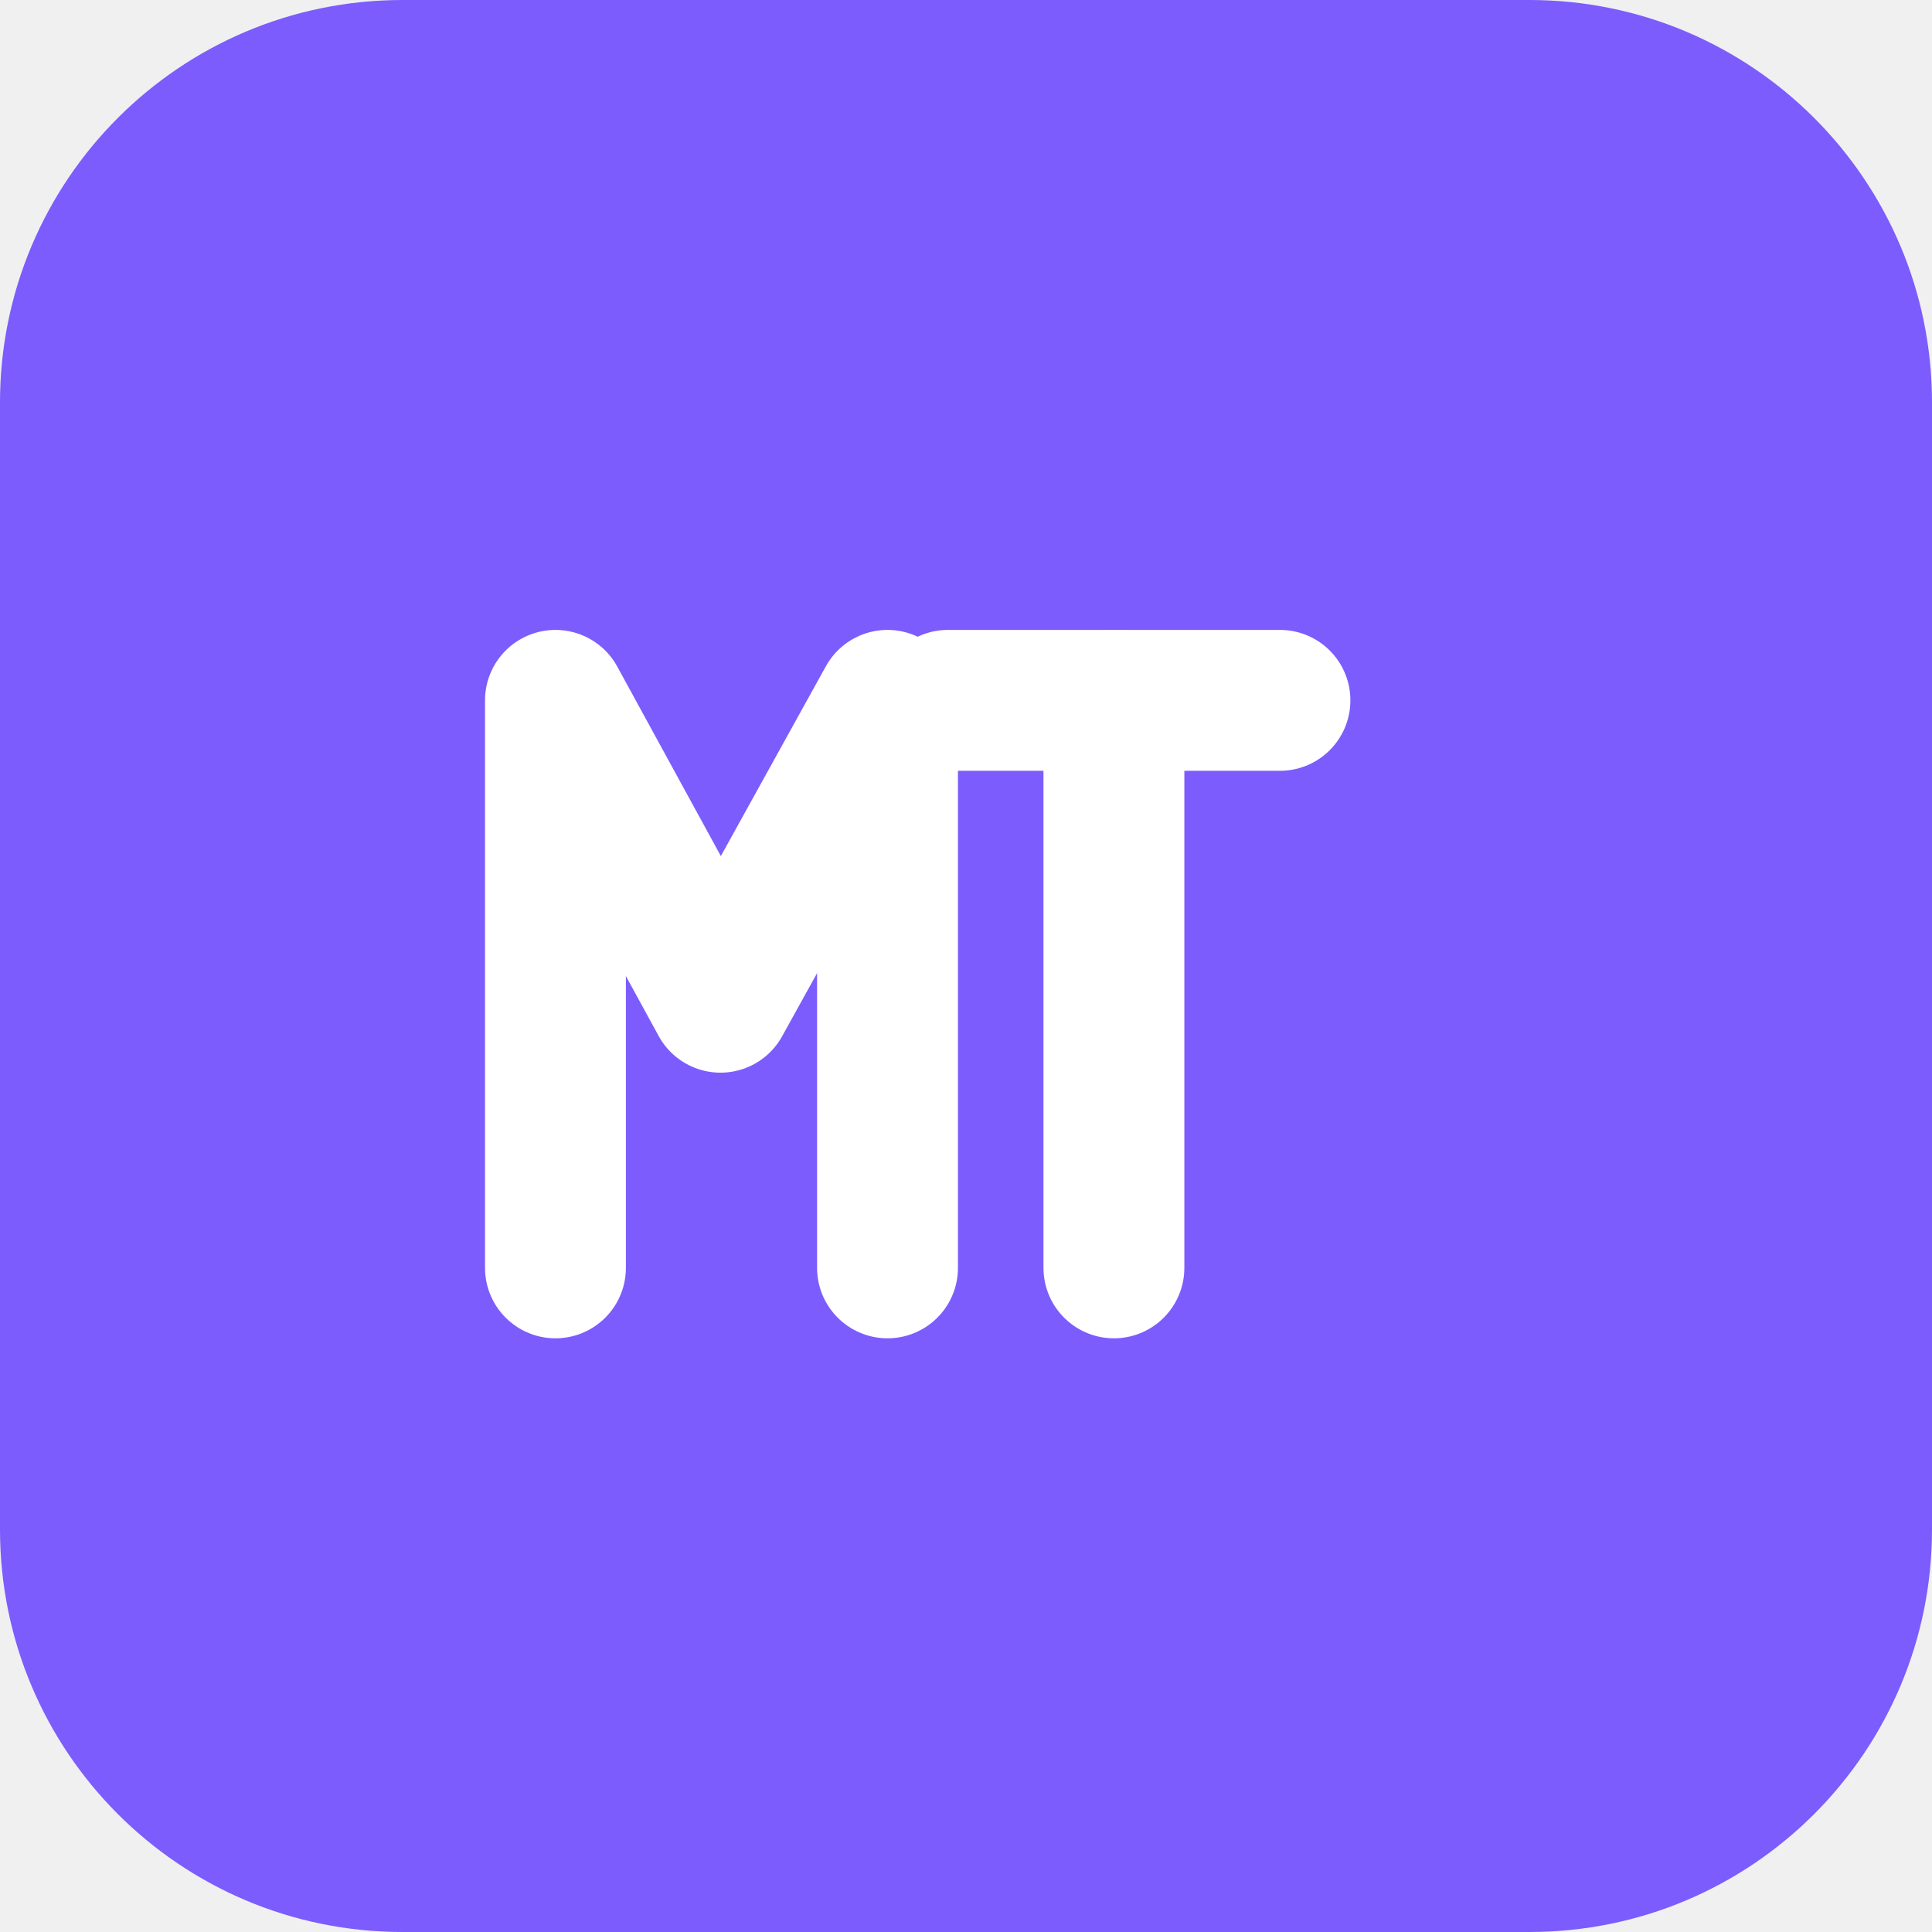
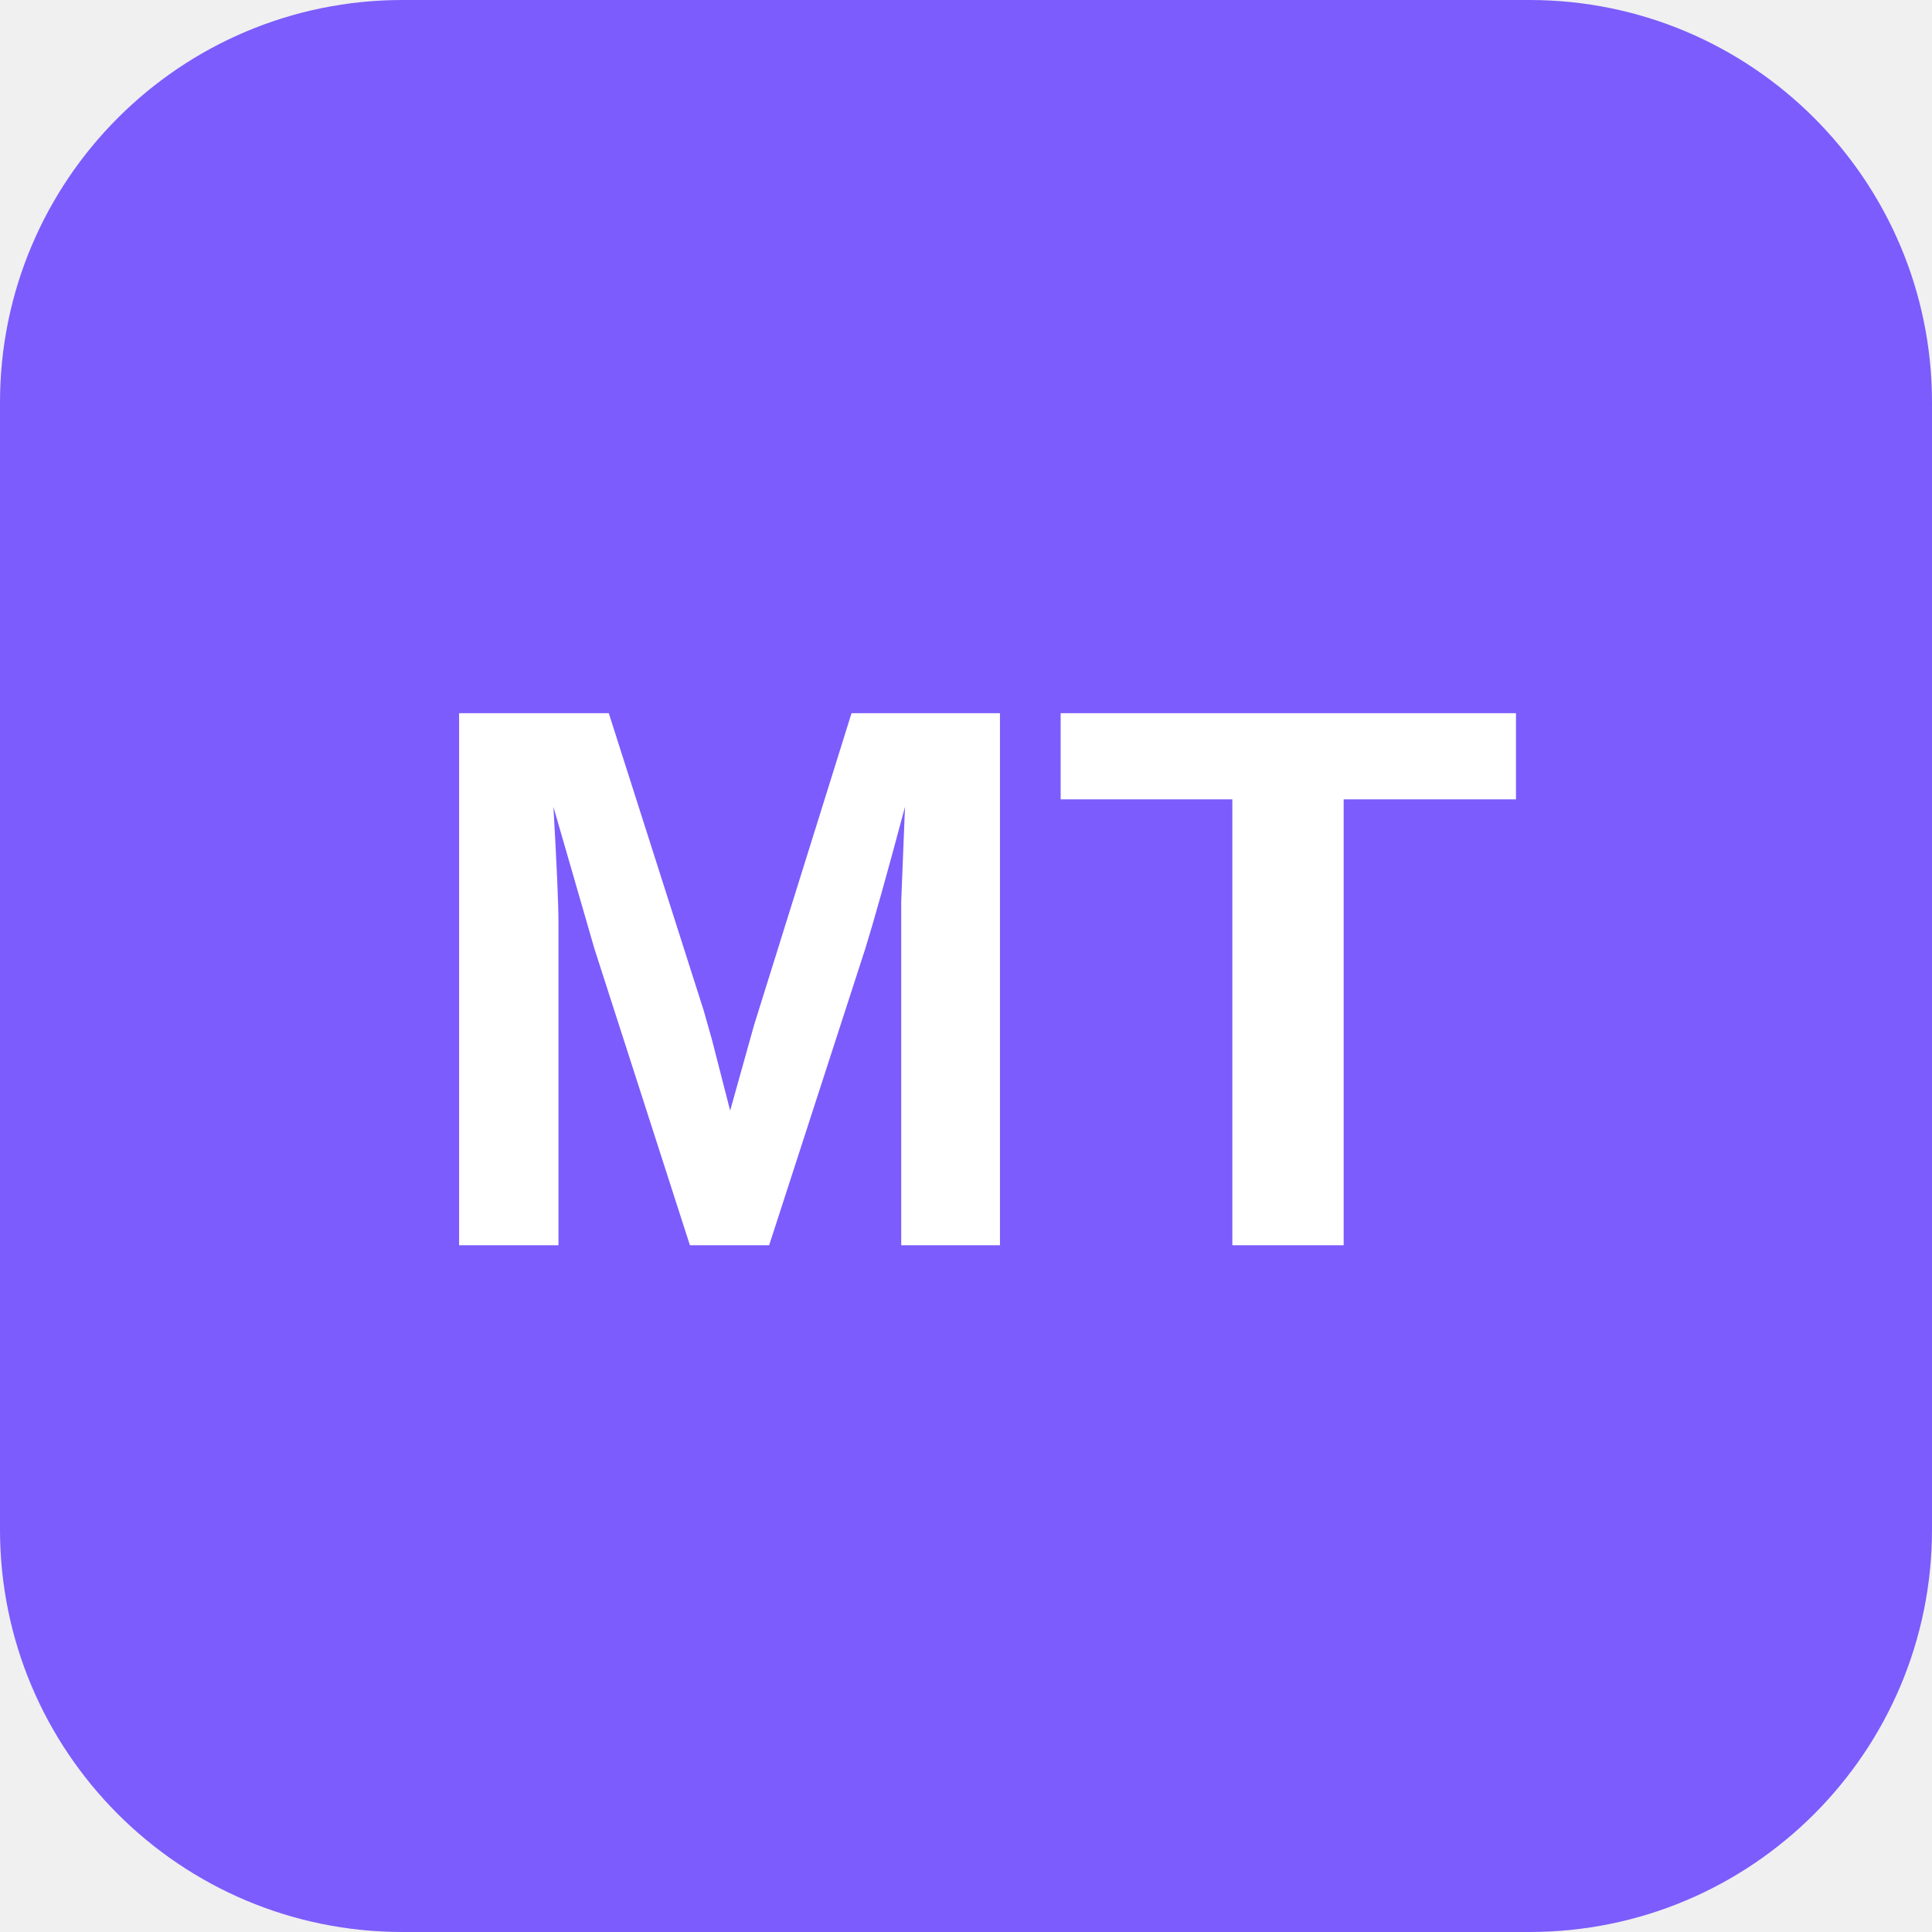
<svg xmlns="http://www.w3.org/2000/svg" width="48" height="48" viewBox="0 0 48 48">
  <rect width="48" height="48" rx="10" fill="#7C5CFC" />
-   <polyline points="13.8,31.5 13.8,17.4 17.9,24.9 22.05,17.4 22.05,31.5" fill="none" stroke="#ffffff" stroke-width="3.5" stroke-linecap="round" stroke-linejoin="round" />
-   <line x1="23.55" y1="17.4" x2="31.8" y2="17.4" stroke="#ffffff" stroke-width="3.5" stroke-linecap="round" />
-   <line x1="27.675" y1="17.4" x2="27.675" y2="31.5" stroke="#ffffff" stroke-width="3.5" stroke-linecap="round" />
+   <text x="24" y="30.94" text-anchor="middle" font-family="'Segoe UI', Arial, sans-serif" font-weight="800" font-size="19.22" fill="#ffffff">MT</text>
</svg>
